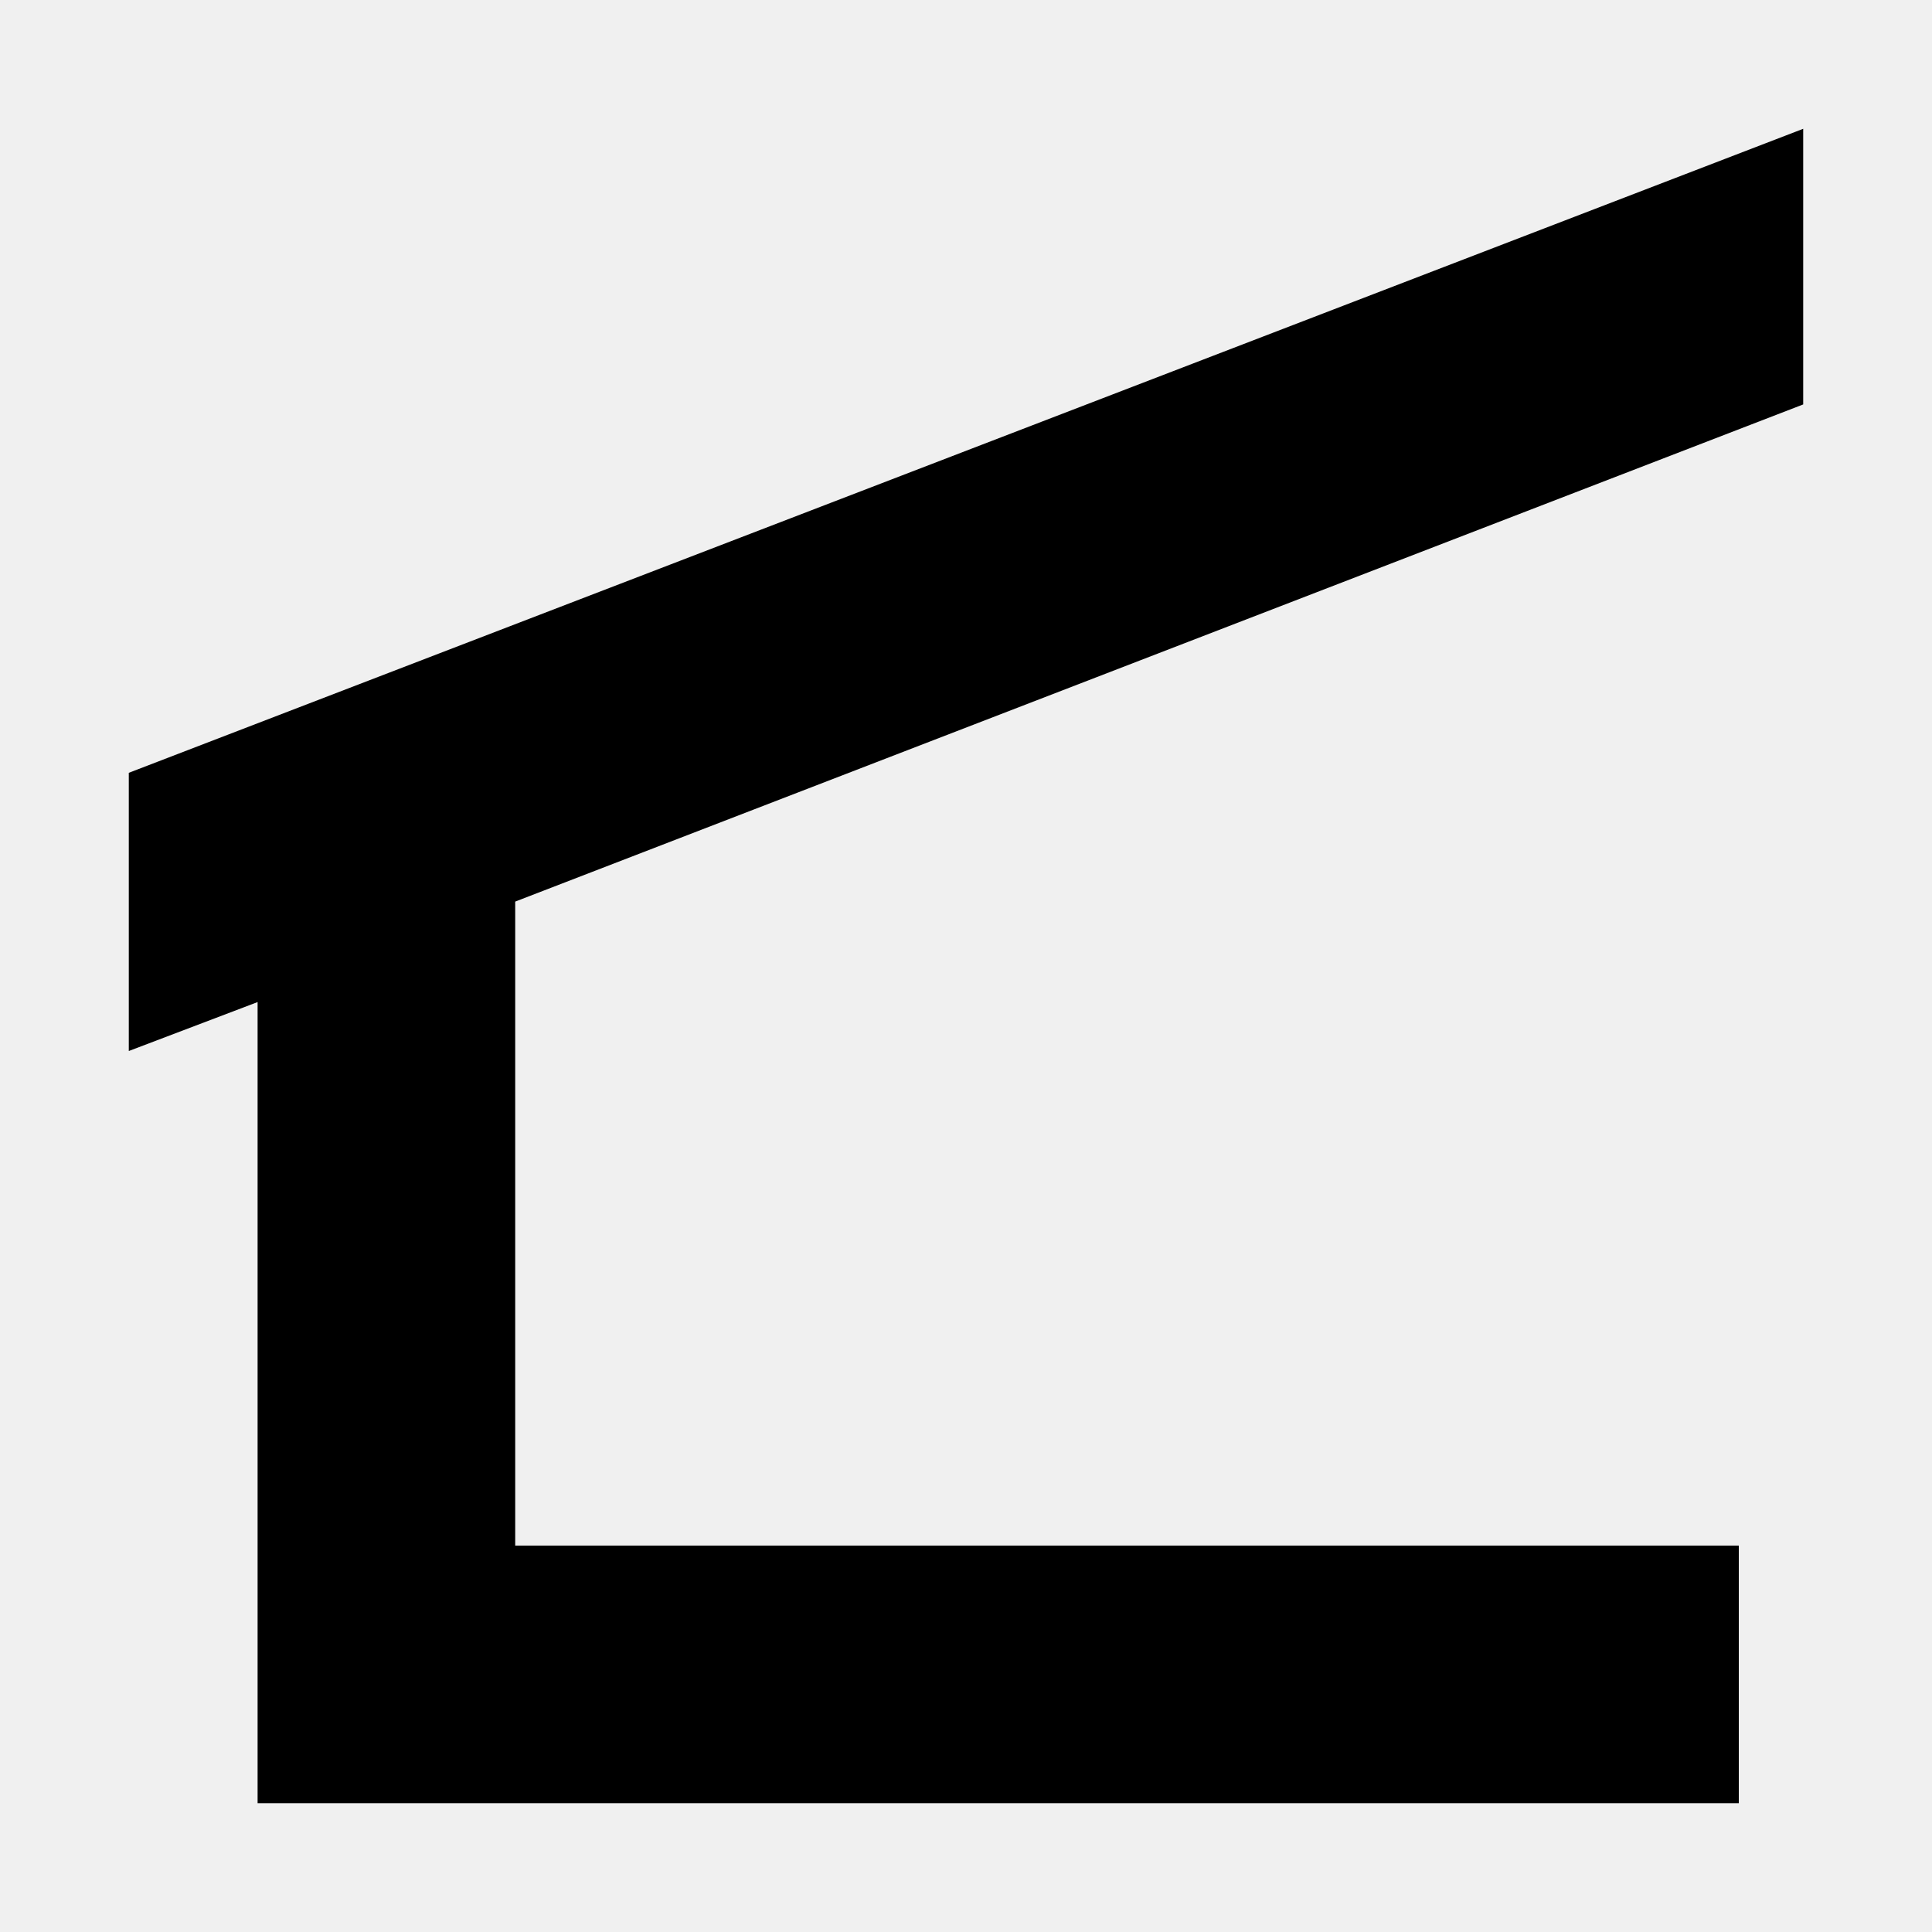
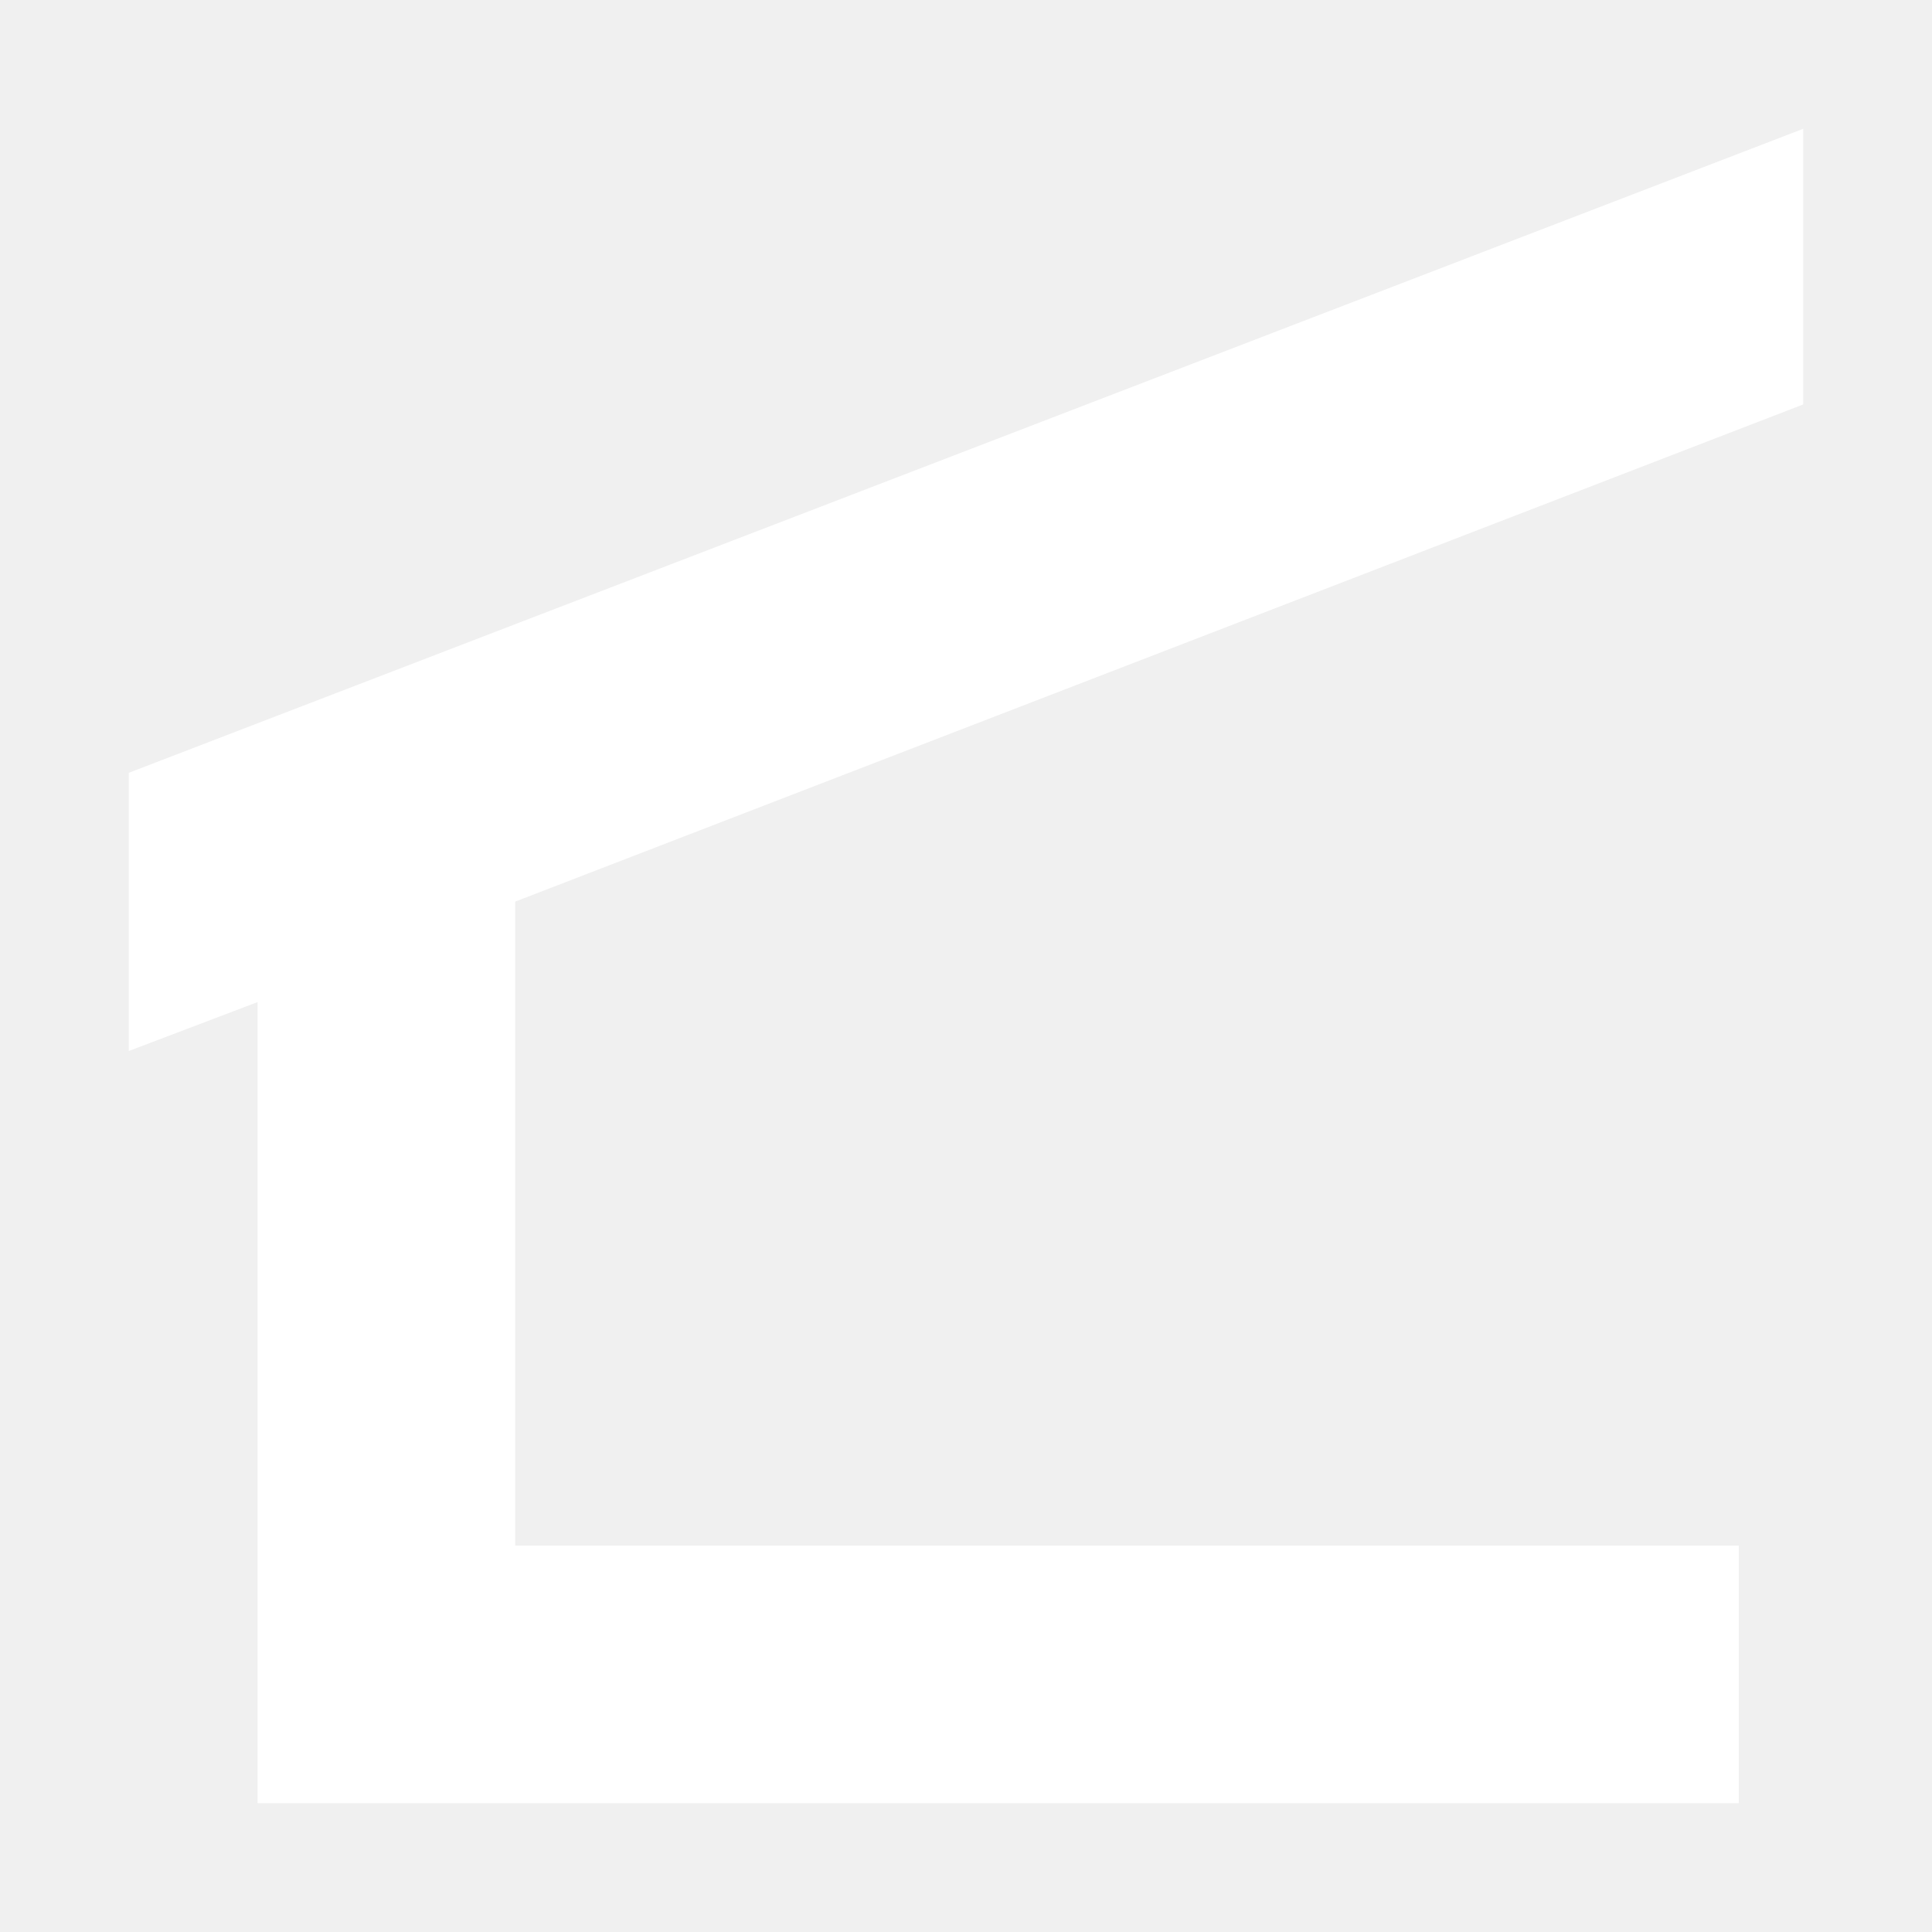
- <svg xmlns="http://www.w3.org/2000/svg" fill="#000000" width="80px" height="80px" viewBox="0 0 15 15" version="1.1" id="shelter">
+ <svg xmlns="http://www.w3.org/2000/svg" fill="#fff" width="80px" height="80px" viewBox="0 0 15 15" version="1.1" id="shelter">
  <path d="M4,7v5h9.5v2H2l0,0l0,0V7.78L1,8.16V6l13-5v2.14L4,7z" />
</svg>
